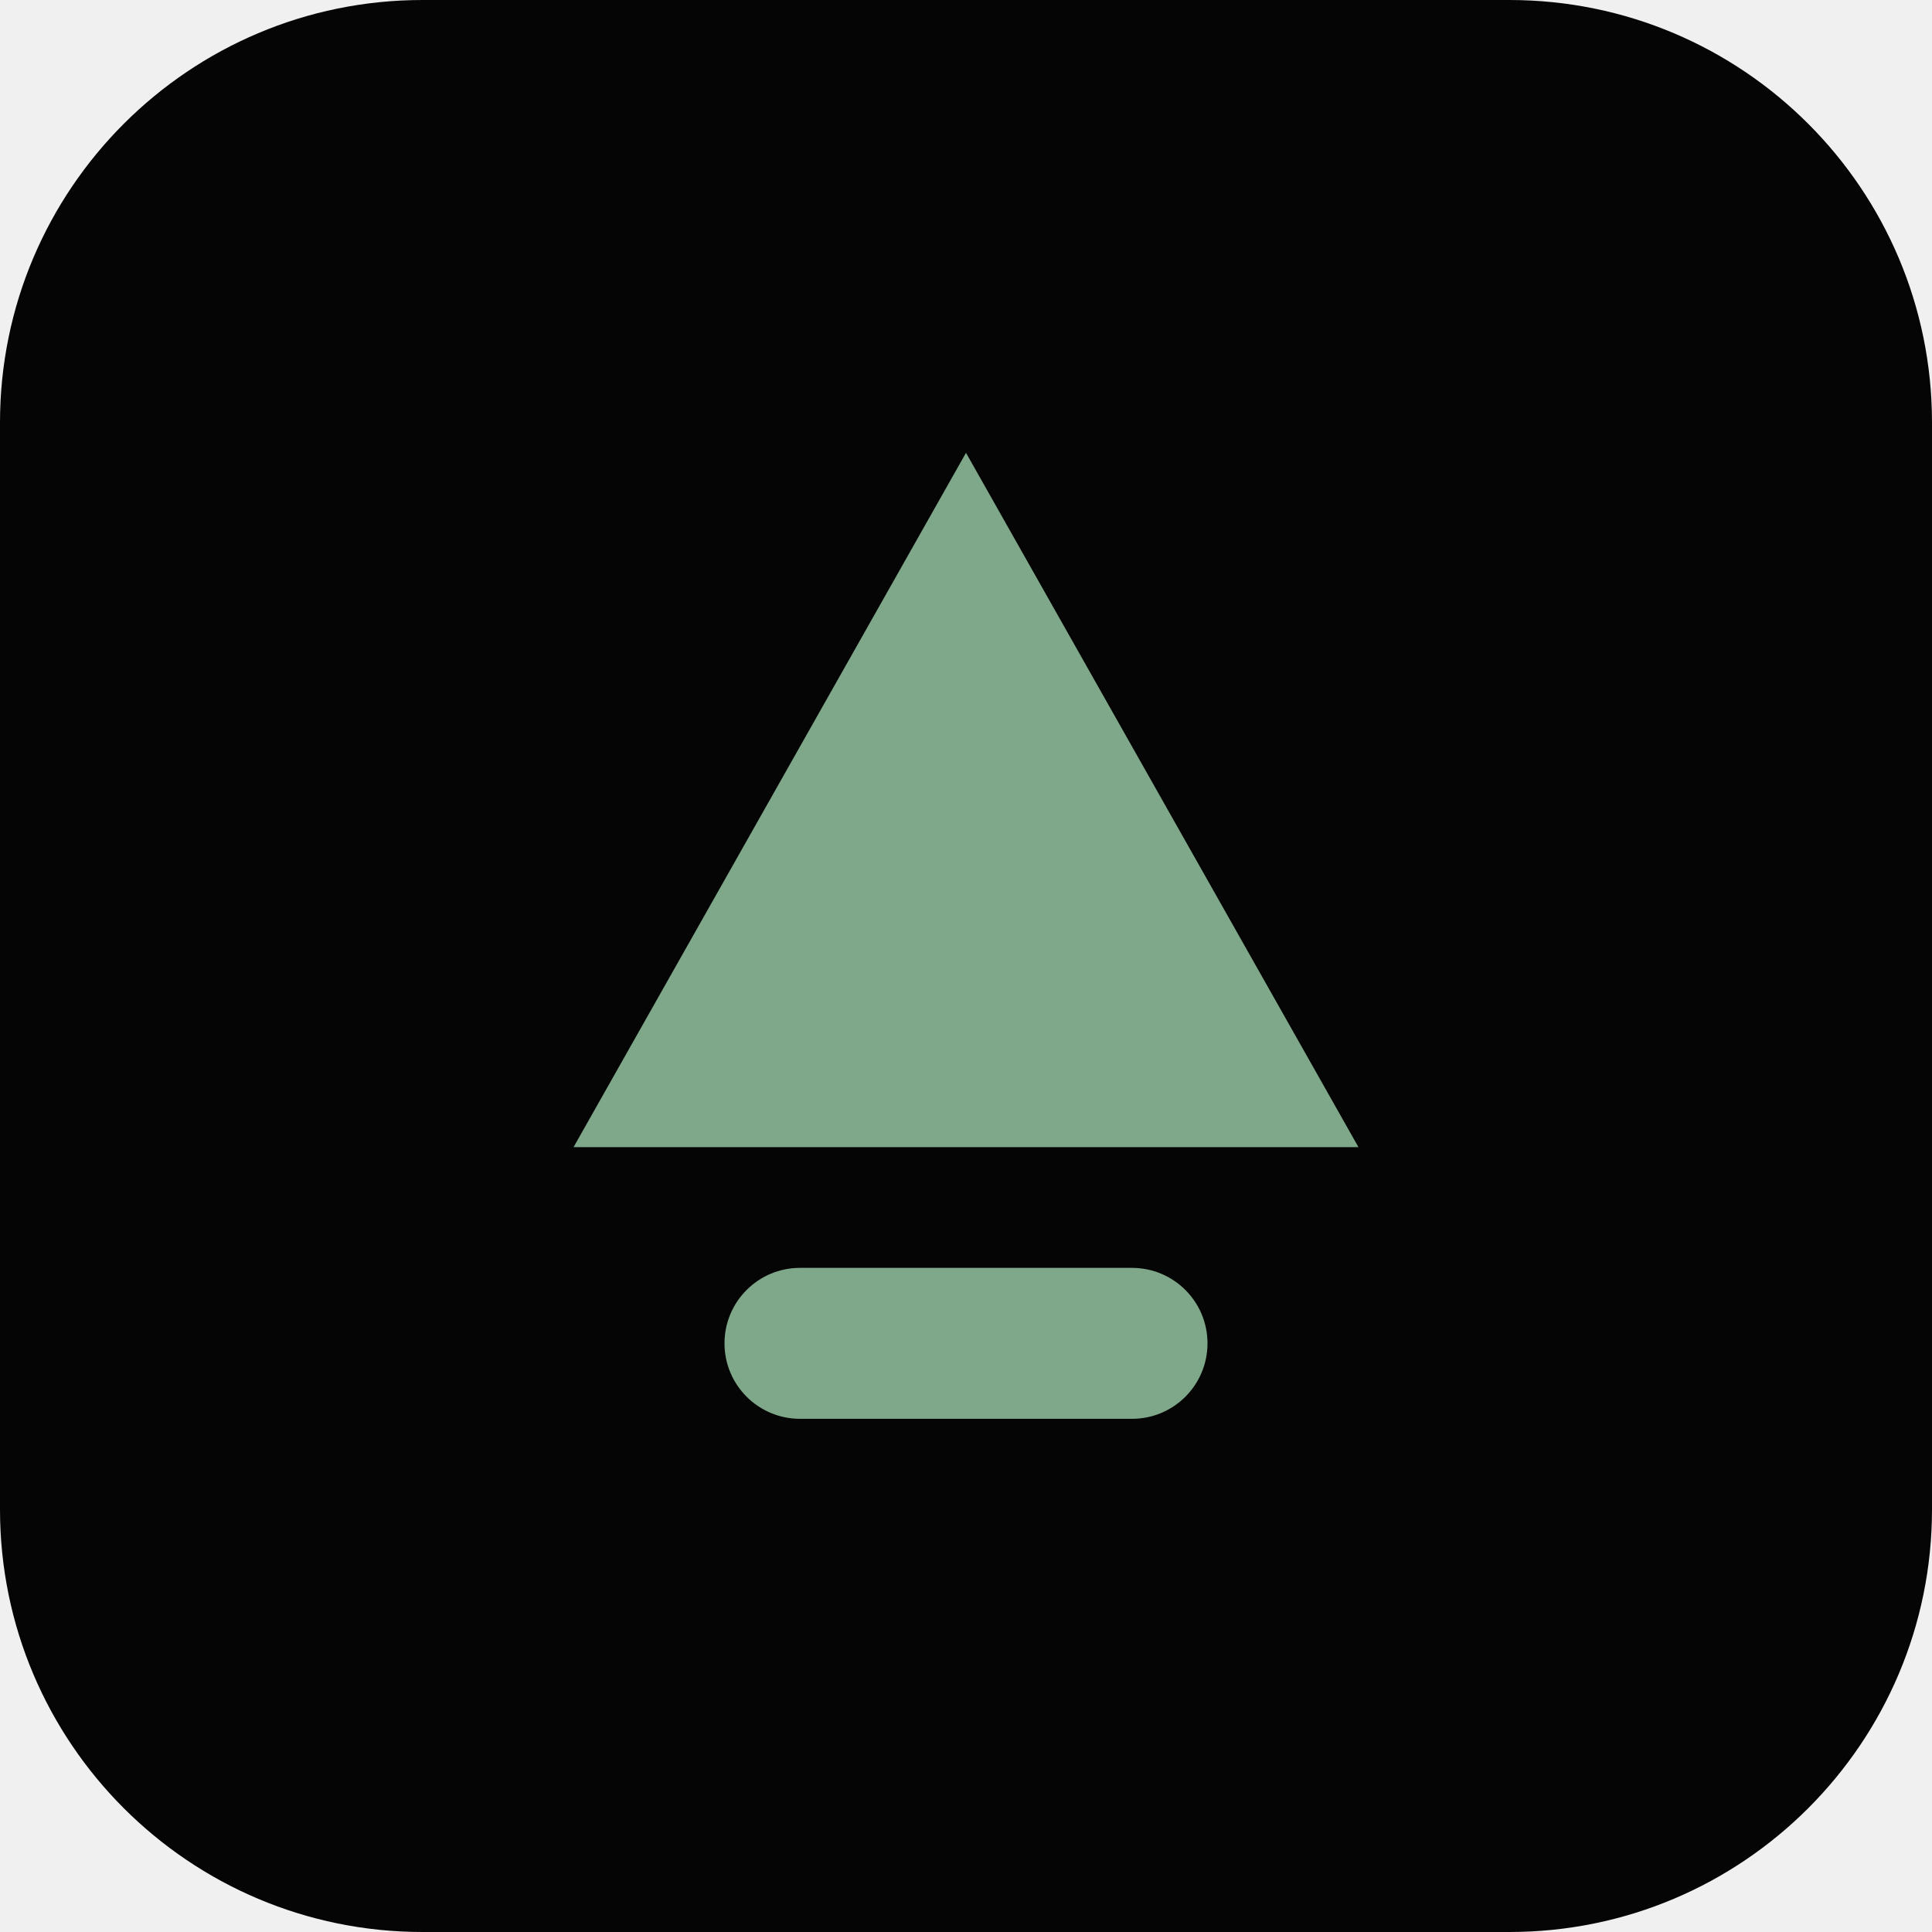
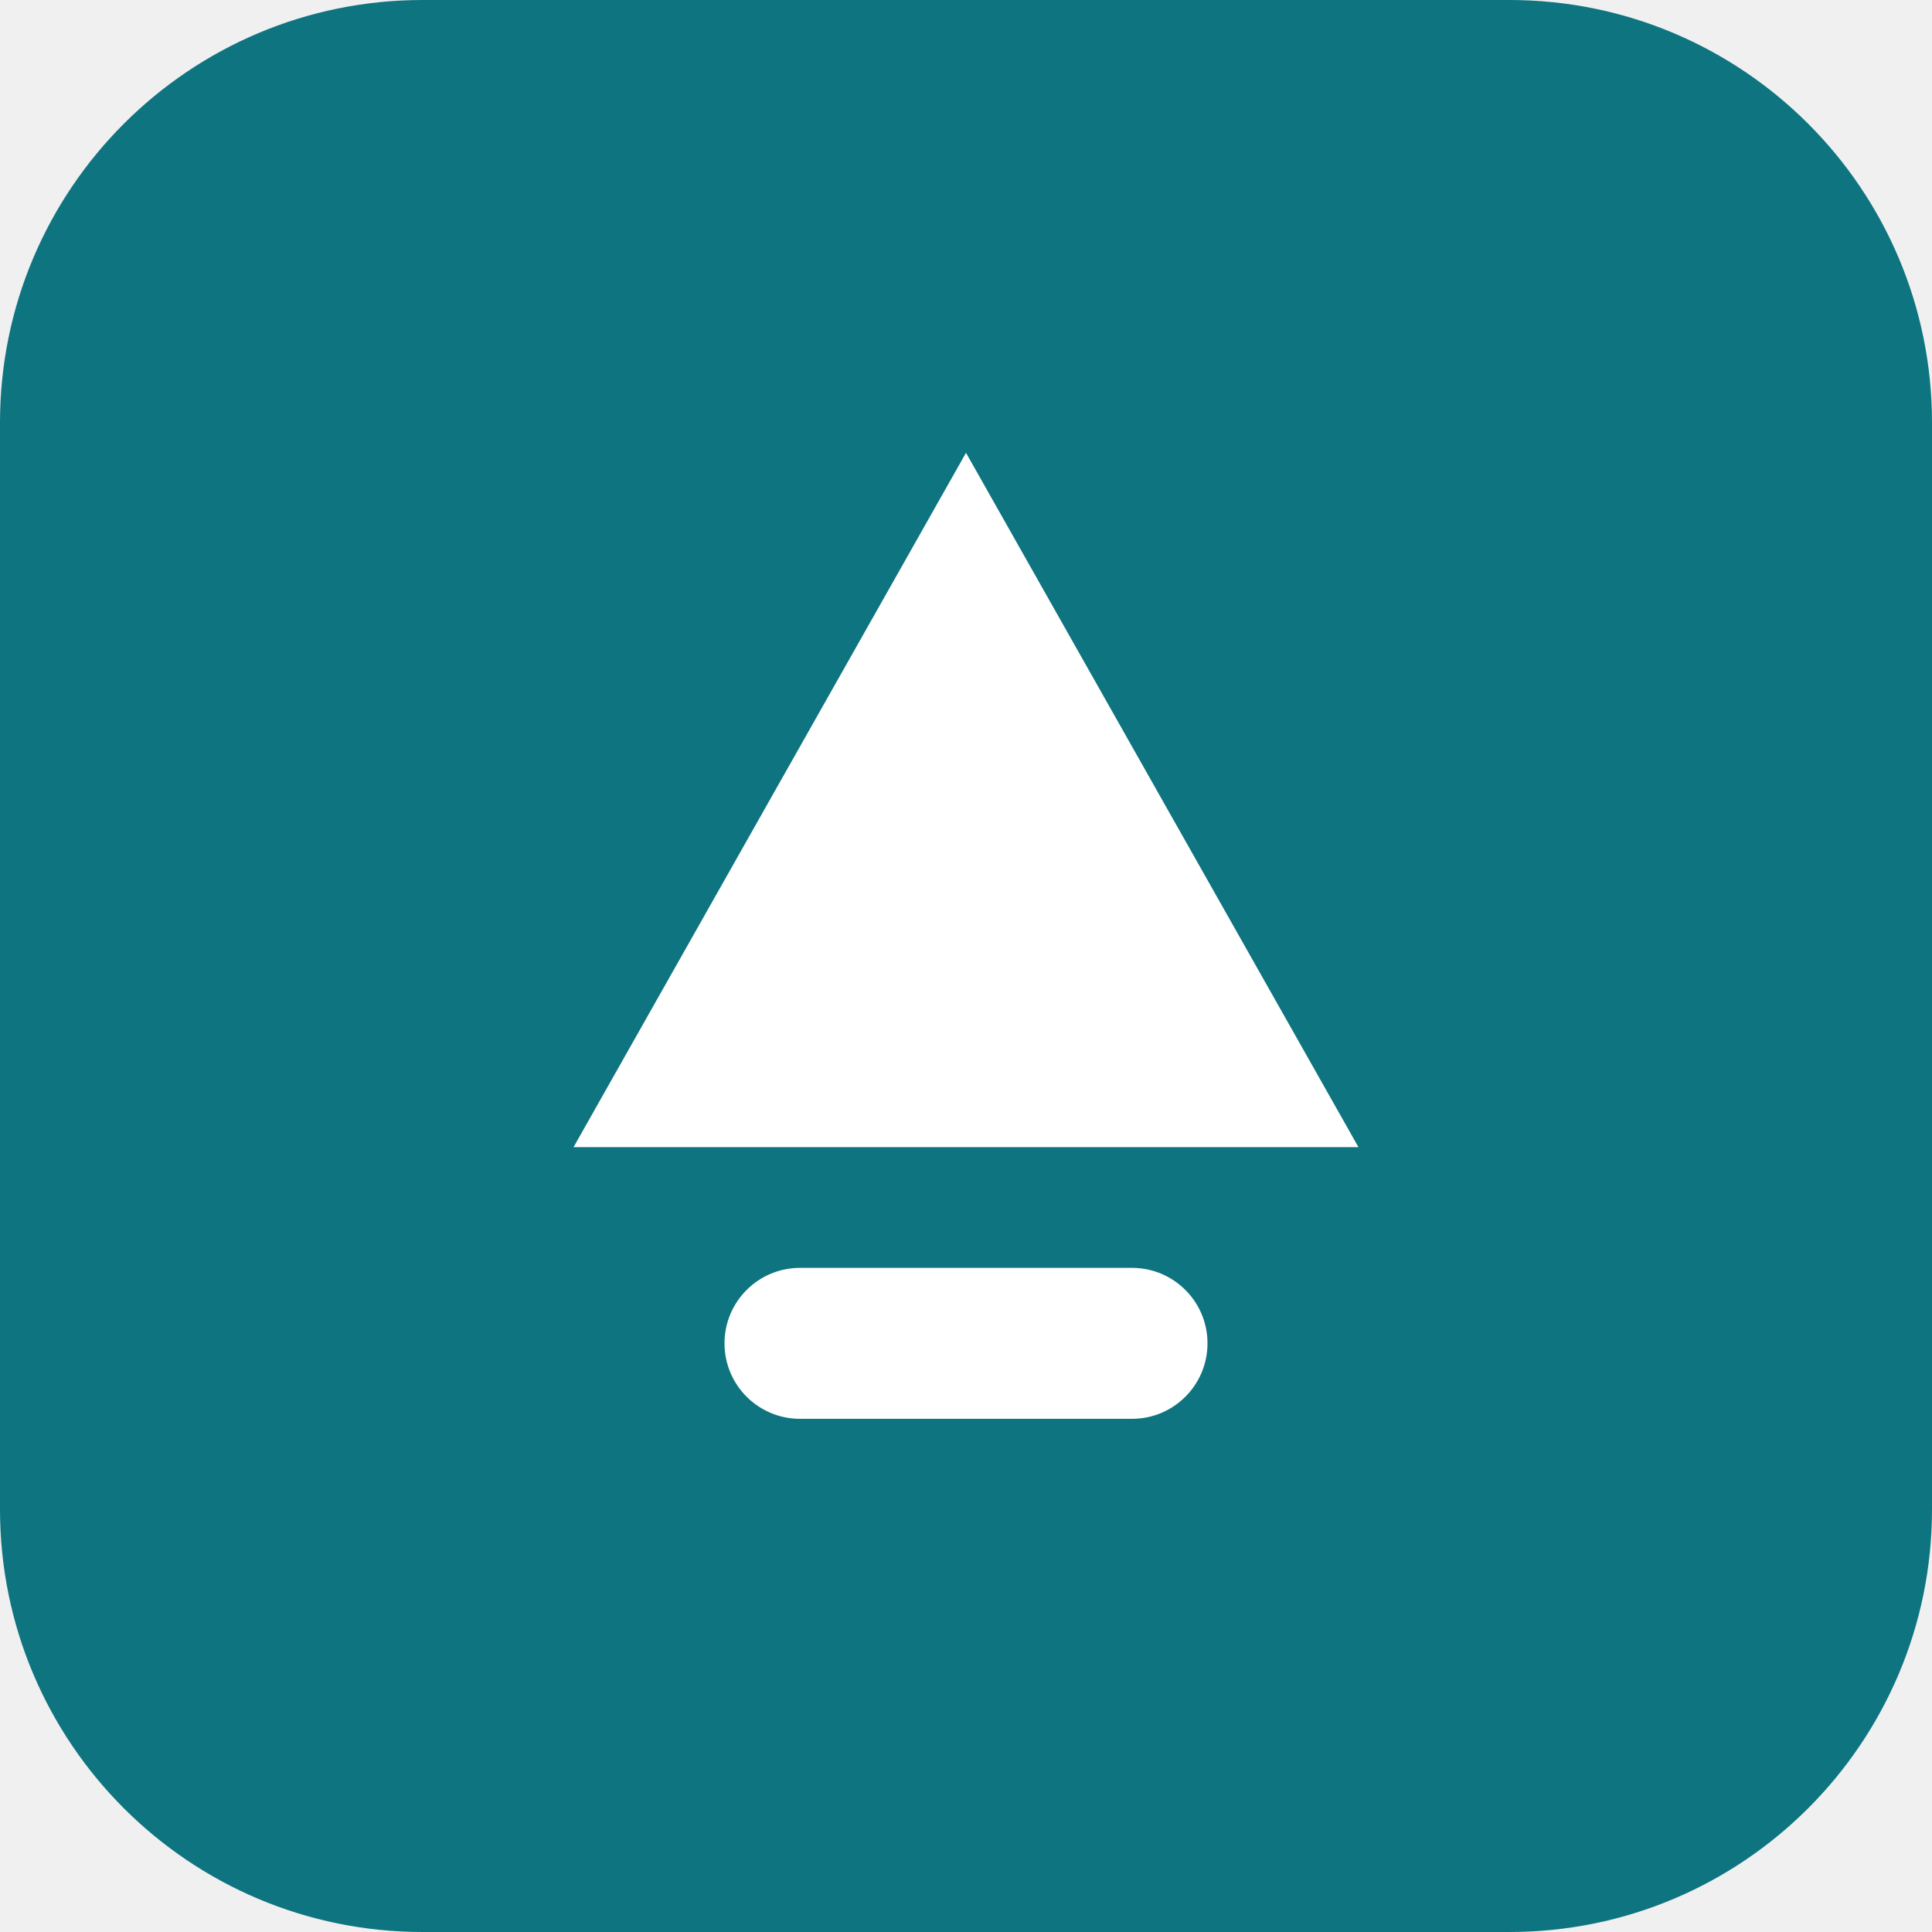
<svg xmlns="http://www.w3.org/2000/svg" viewBox="0 0 64 64">
-   <rect width="64" height="64" rx="14" fill="#050505" />
-   <path d="M32 15l13 23H19z" fill="#7EA889" />
-   <rect x="24" y="42" width="16" height="5" rx="2.5" fill="#7EA889" />
+   <rect width="64" height="64" rx="14" fill="#0D7480" />
+   <path d="M32 15l13 23H19z" fill="#FFFFFF" />
+   <rect x="24" y="42" width="16" height="5" rx="2.5" fill="#FFFFFF" />
</svg>
